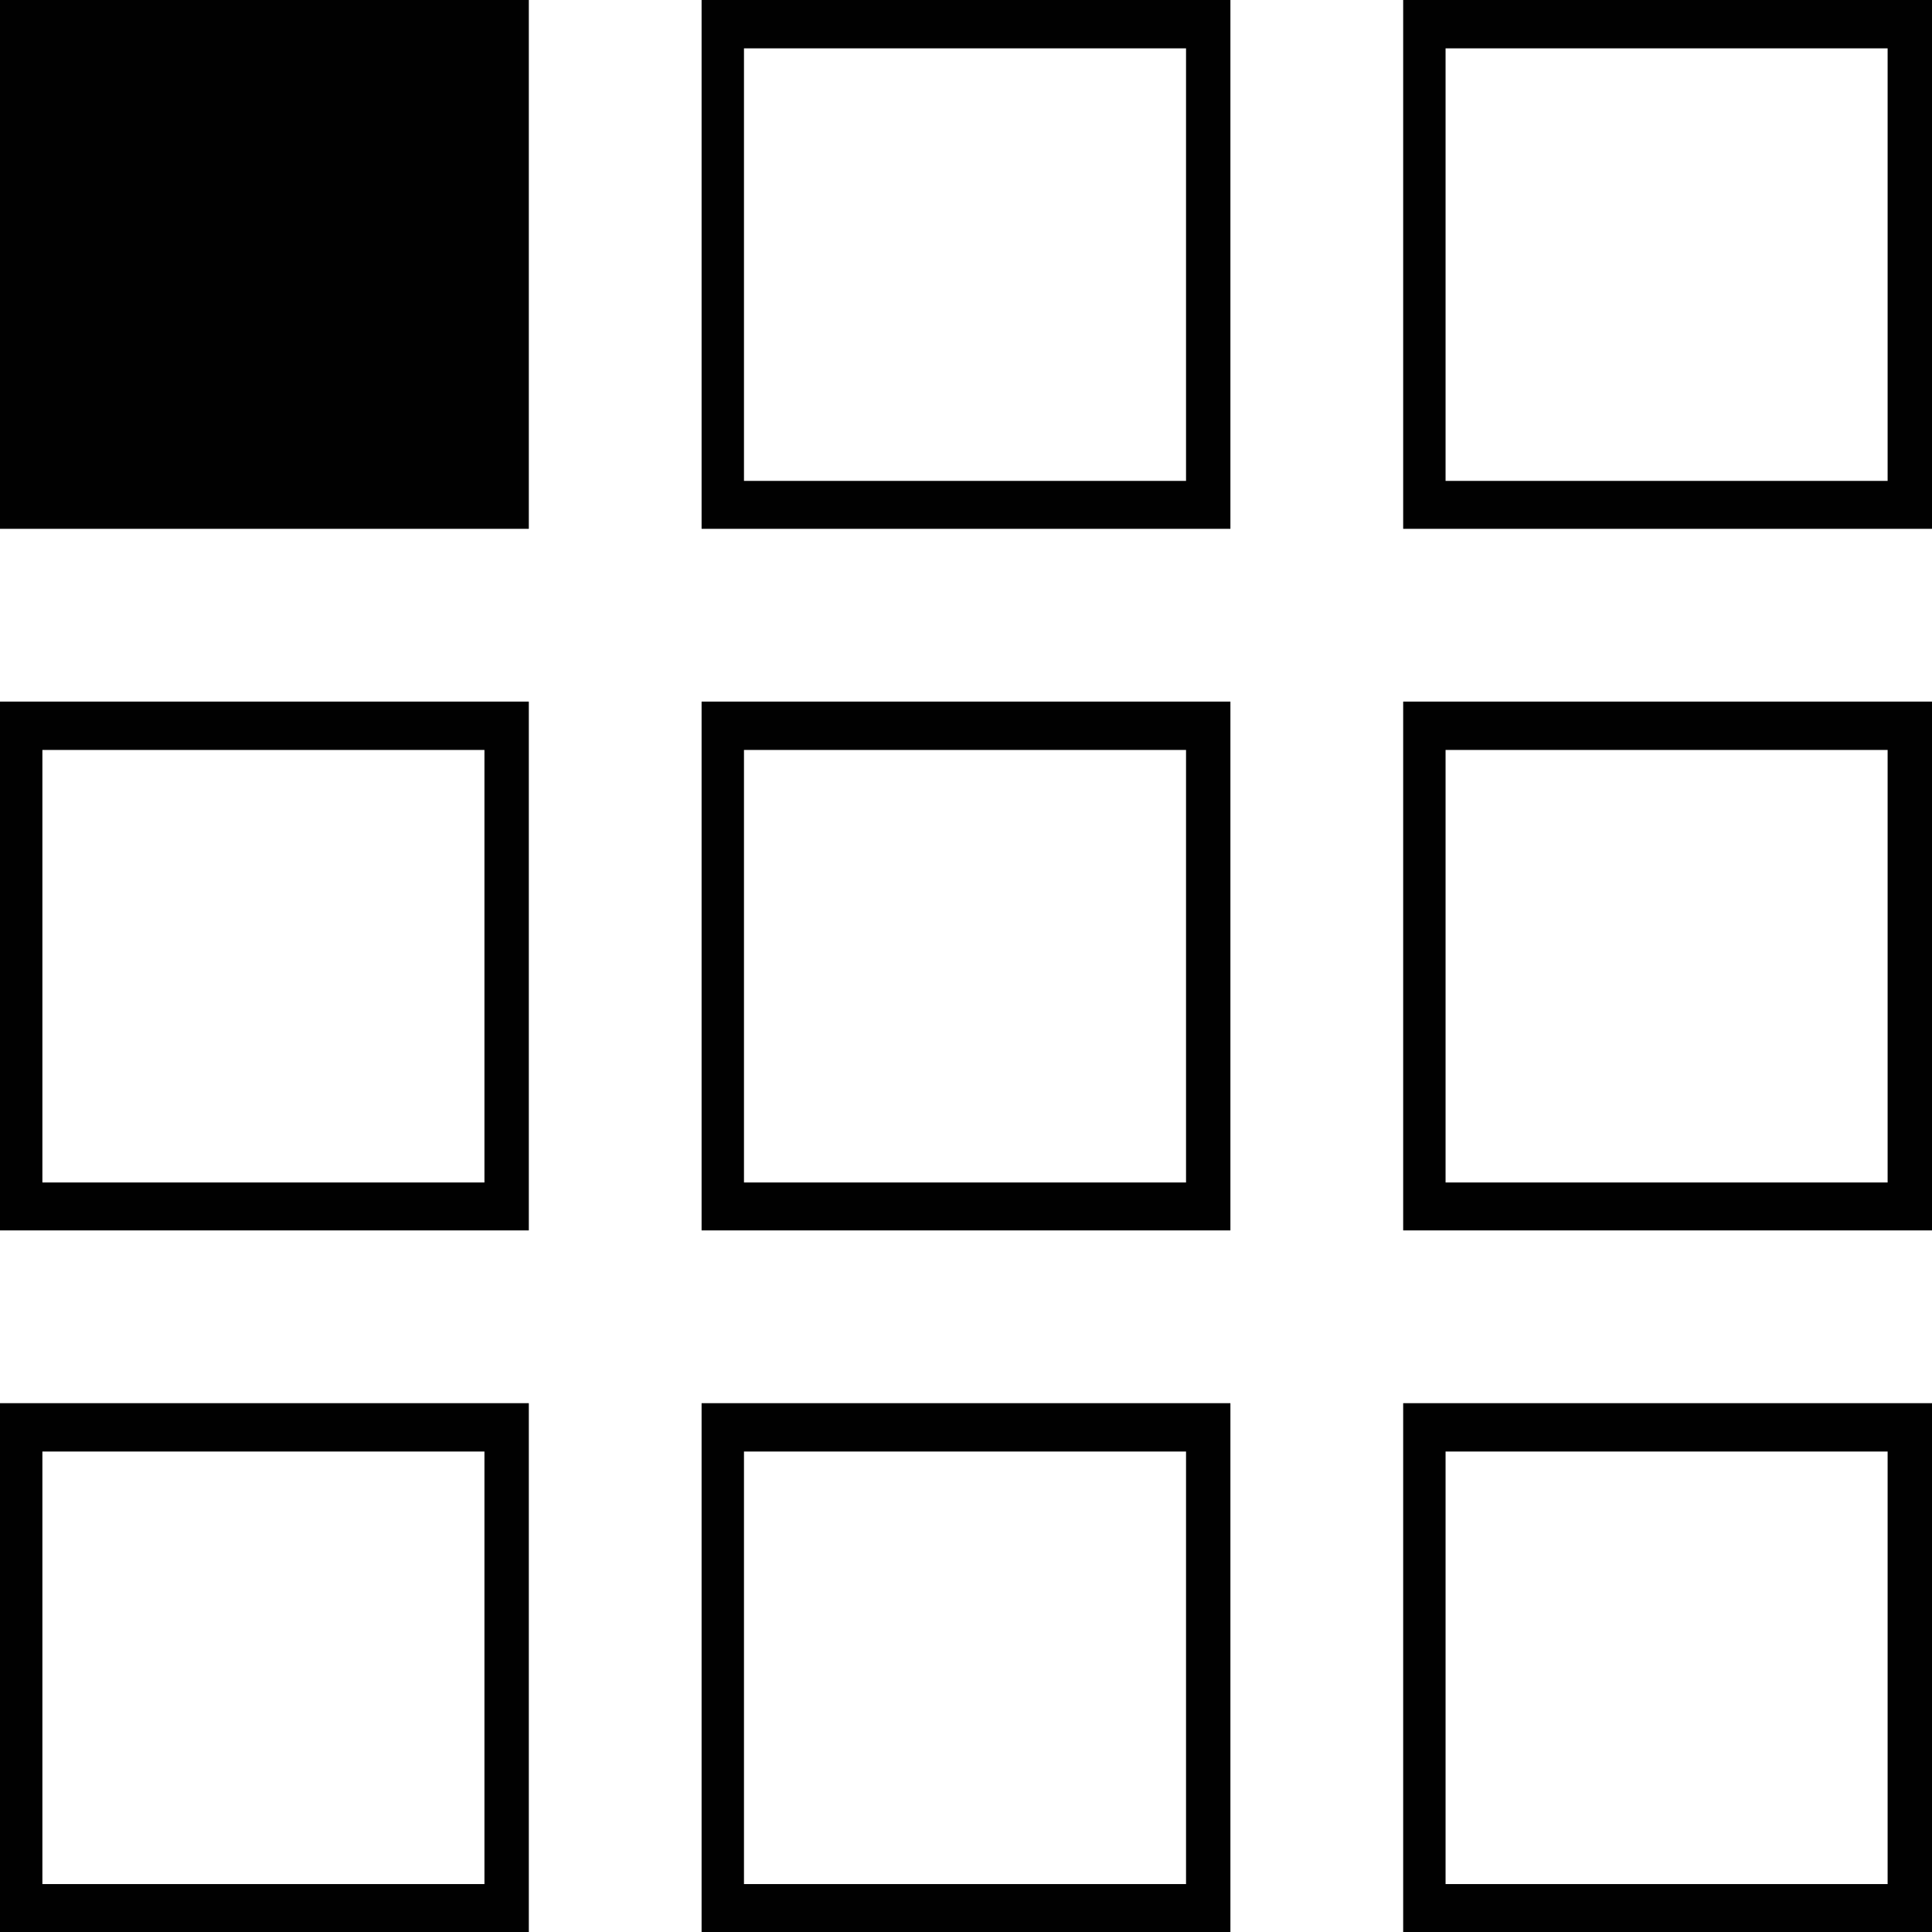
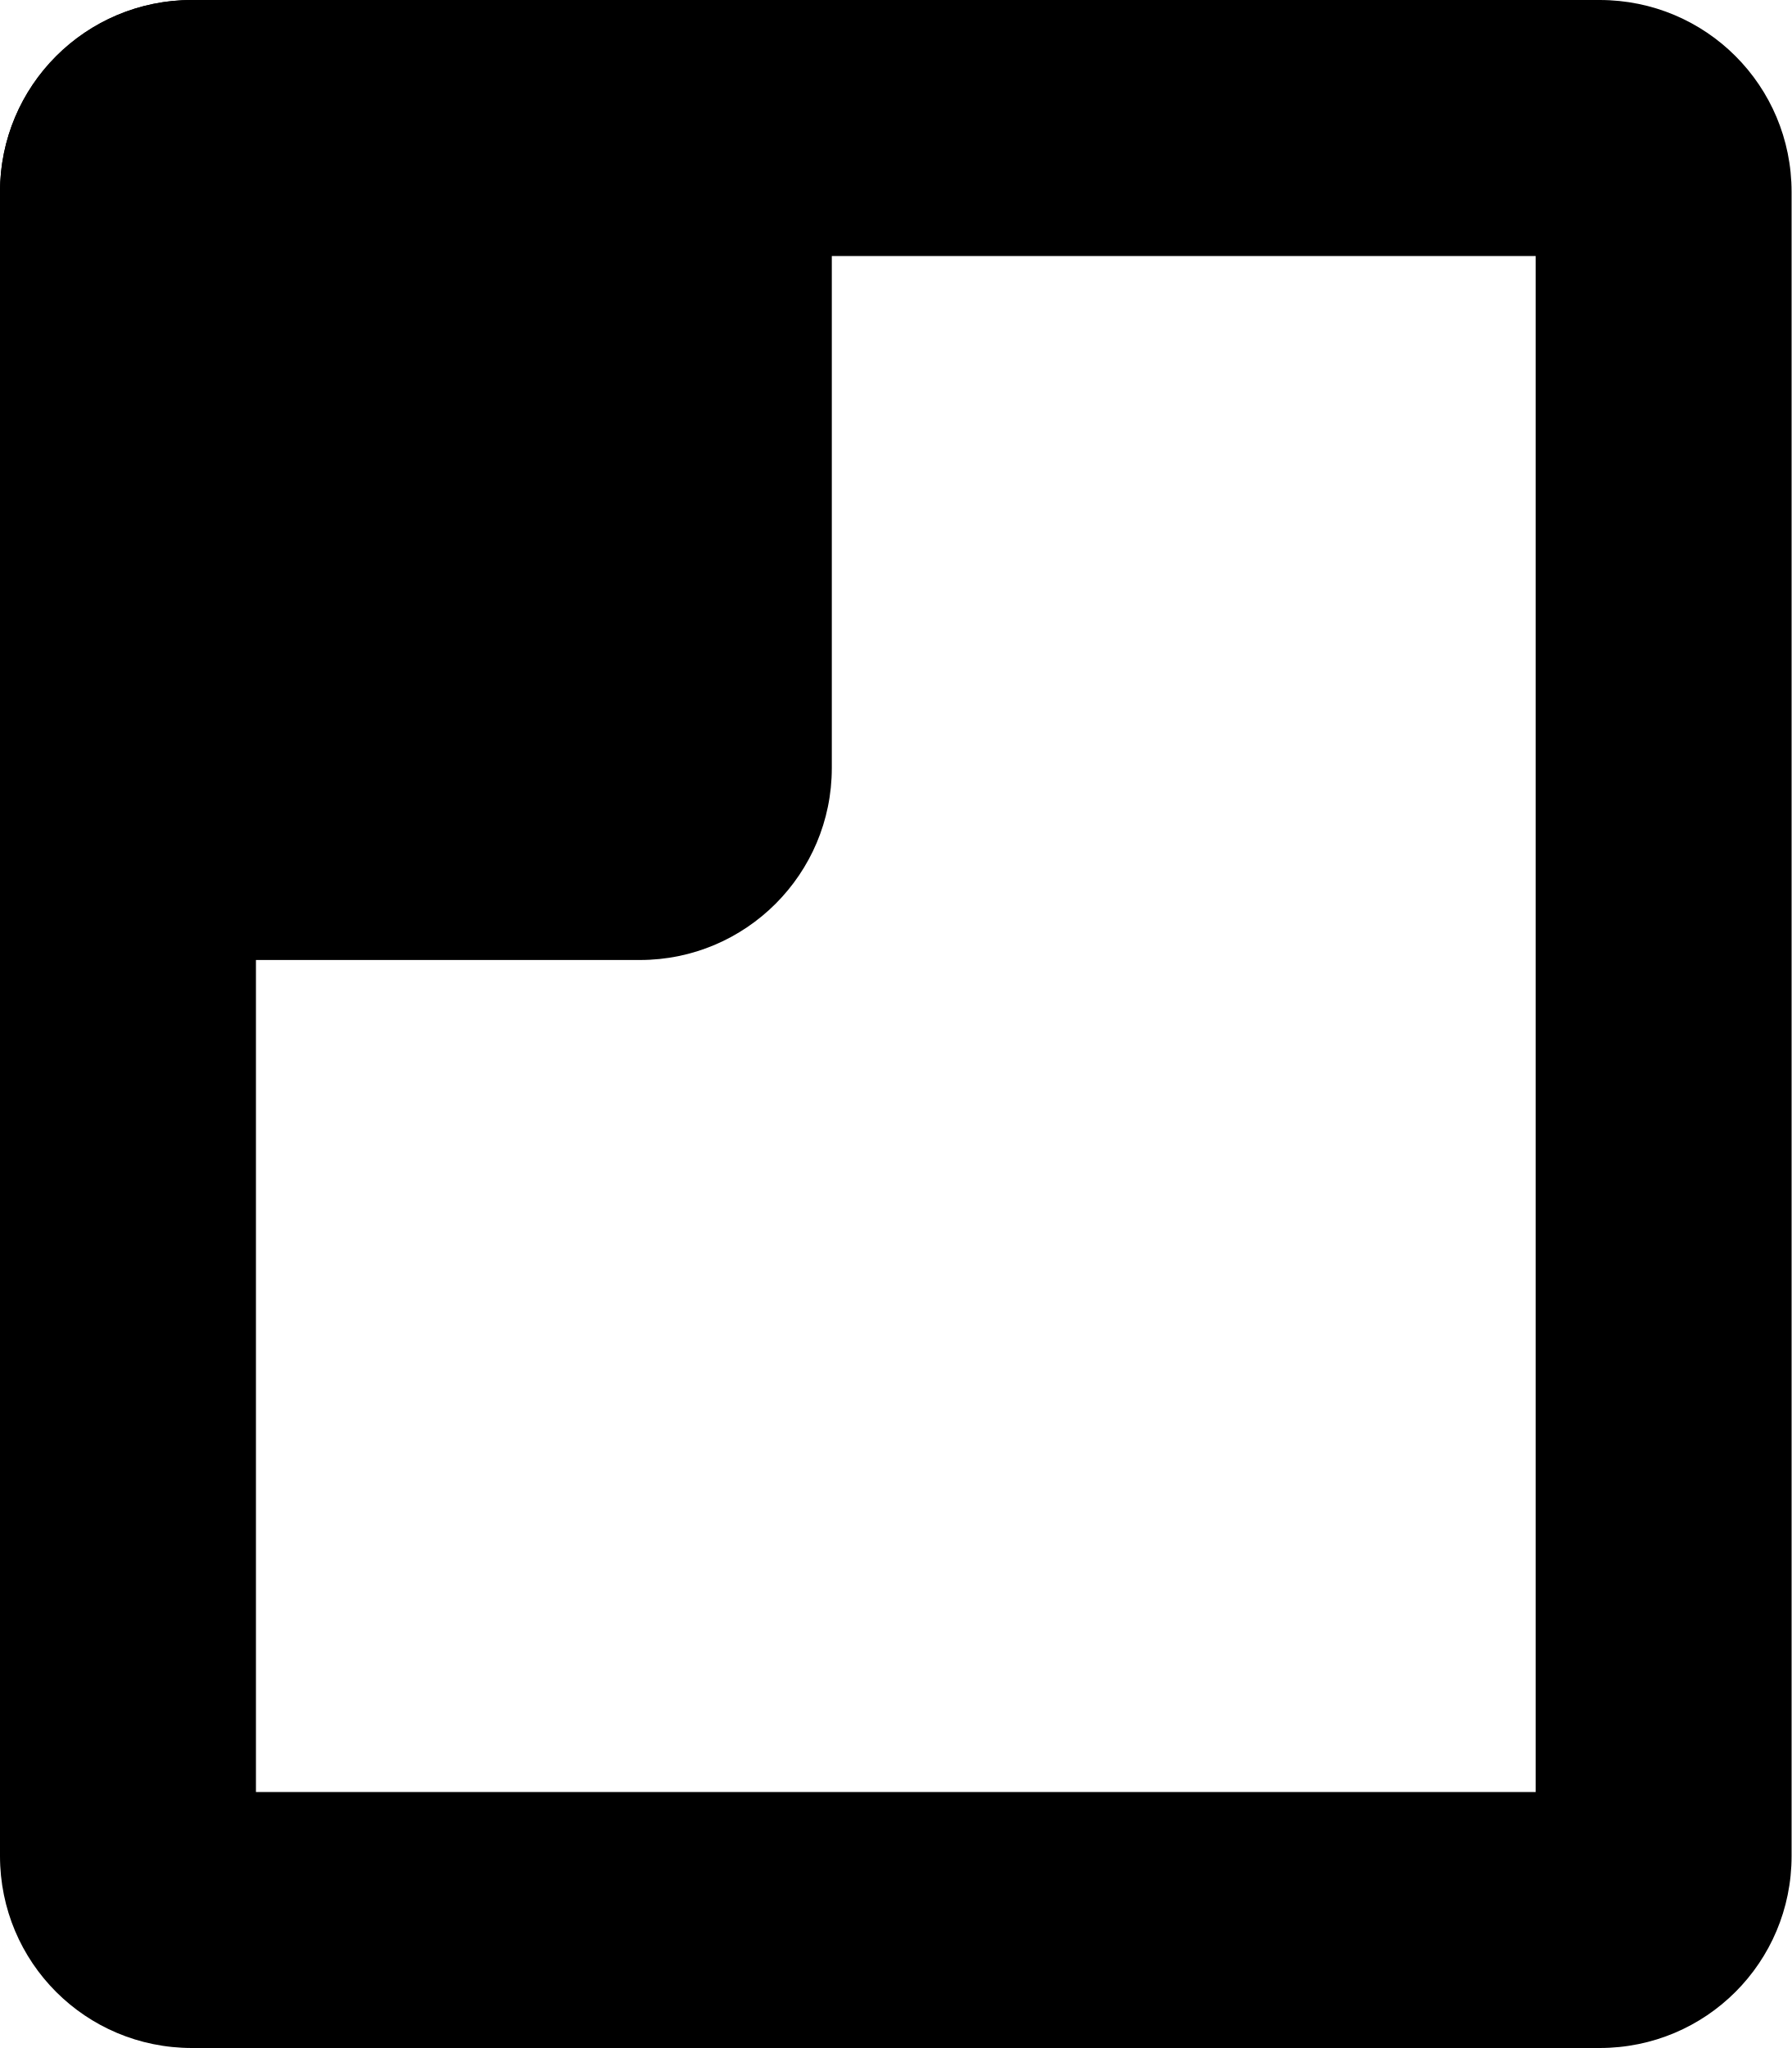
- <svg xmlns="http://www.w3.org/2000/svg" viewBox="0 0 495 495">
-   <path fill-opacity=".995" d="M359.51 495H495V359.51H359.51m124.12 123.21H370.37V371.9h113.26zM179.755 135.49h135.49V0h-135.49m124.12 123.21h-113.26V12.39h113.26zM359.51 135.49H495V0H359.51m124.12 123.21H370.37V12.39h113.26zM359.51 315.245H495v-135.49H359.51m124.12 123.21H370.37v-110.82h113.26zM179.755 315.245h135.49v-135.49h-135.49m124.12 123.21h-113.26v-110.82h113.26zM179.755 495h135.49V359.51h-135.49m124.12 123.21h-113.26V371.9h113.26zM0 135.49h135.49V0H0ZM0 315.245h135.49v-135.49H0m124.12 123.21H10.86v-110.82h113.26zM0 495h135.49V359.51H0m124.12 123.21H10.86V371.9h113.26z" />
+ <svg xmlns="http://www.w3.org/2000/svg" viewBox="0 0 448 512" version="1.1" id="svg135" width="448" height="512" xml:space="preserve">
+   <defs id="defs139" />
+   <path id="rect12201" style="fill:#000000;fill-opacity:1;stroke:none;stroke-width:30;stroke-linejoin:round;stroke-dasharray:none;stroke-opacity:1;paint-order:fill markers stroke;stop-color:#000000" d="M 48,0 C 21.408,0 0,21.408 0,48 v 416 c 0,26.592 21.408,48 48,48 h 352 c 26.592,0 48,-21.408 48,-48 V 48 C 448,21.408 426.592,0 400,0 Z M 64,64 H 384 V 448 H 64 Z" />
+   <rect style="fill:#000000;fill-opacity:1;stroke:none;stroke-width:30;stroke-linejoin:round;stroke-dasharray:none;stroke-opacity:1;paint-order:fill markers stroke;stop-color:#000000" id="rect12206" width="208" height="240" x="-3.5682677e-07" y="-1.9692461e-05" rx="48" ry="48" />
</svg>
